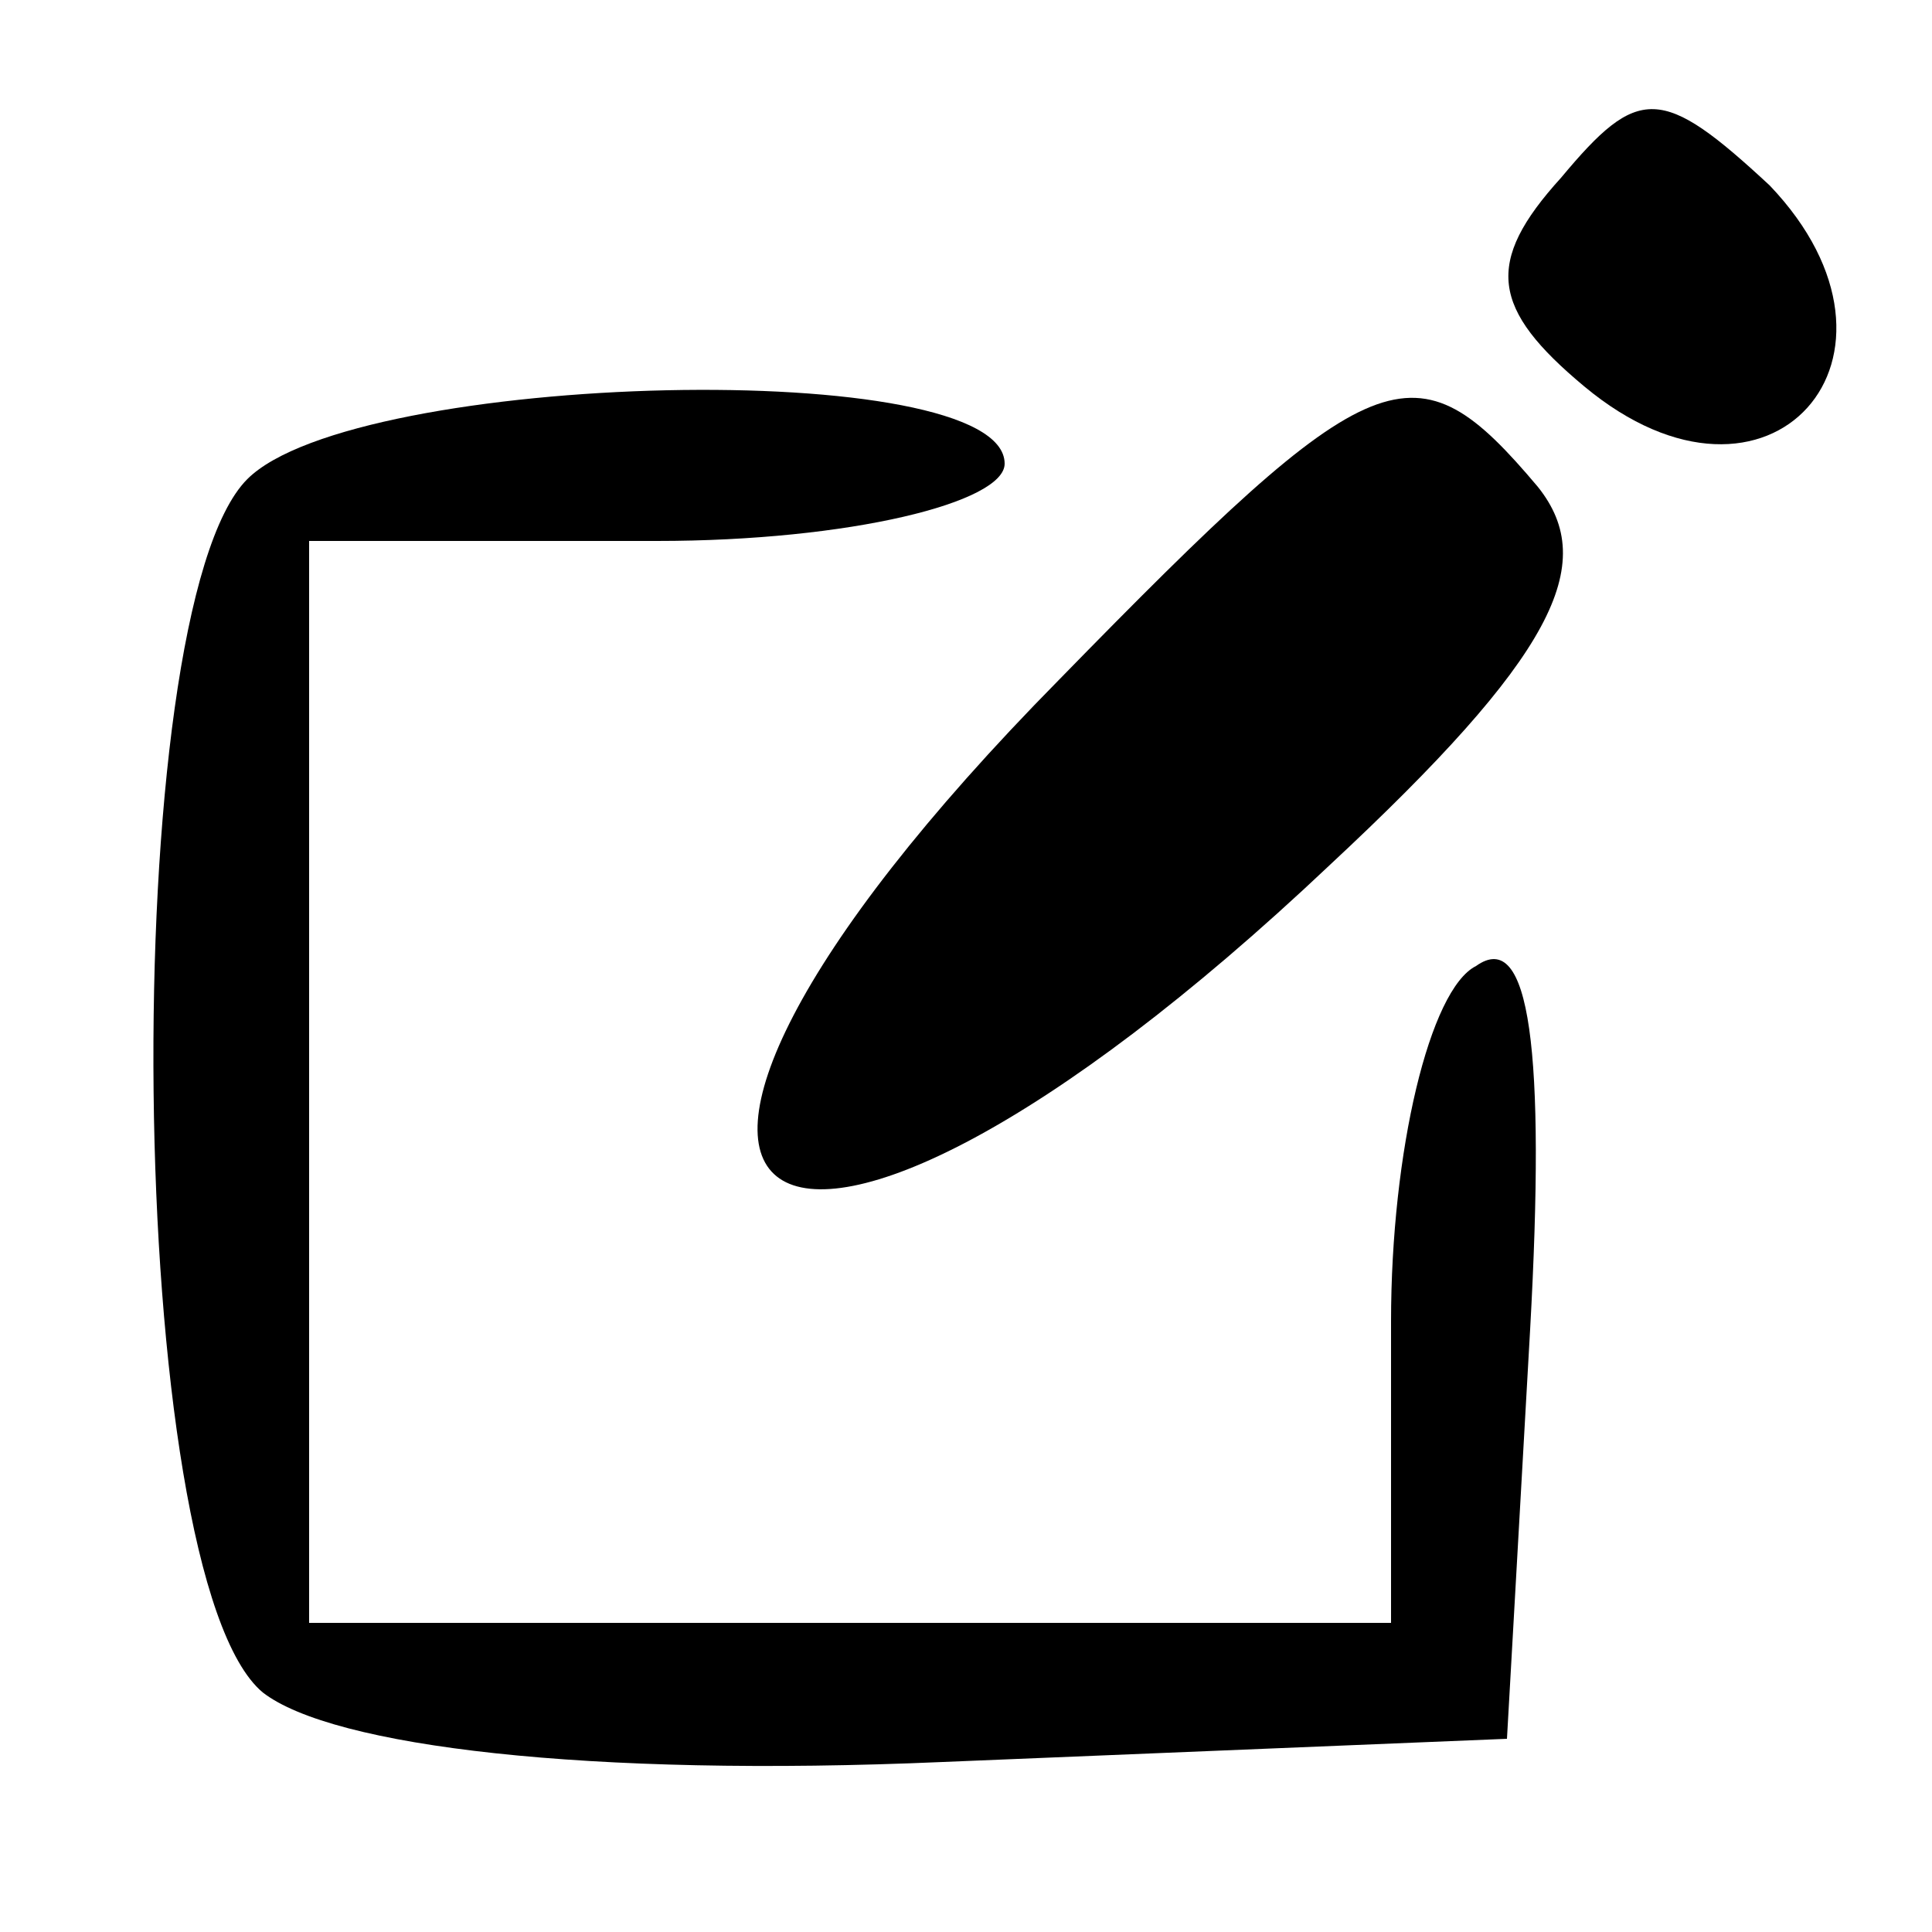
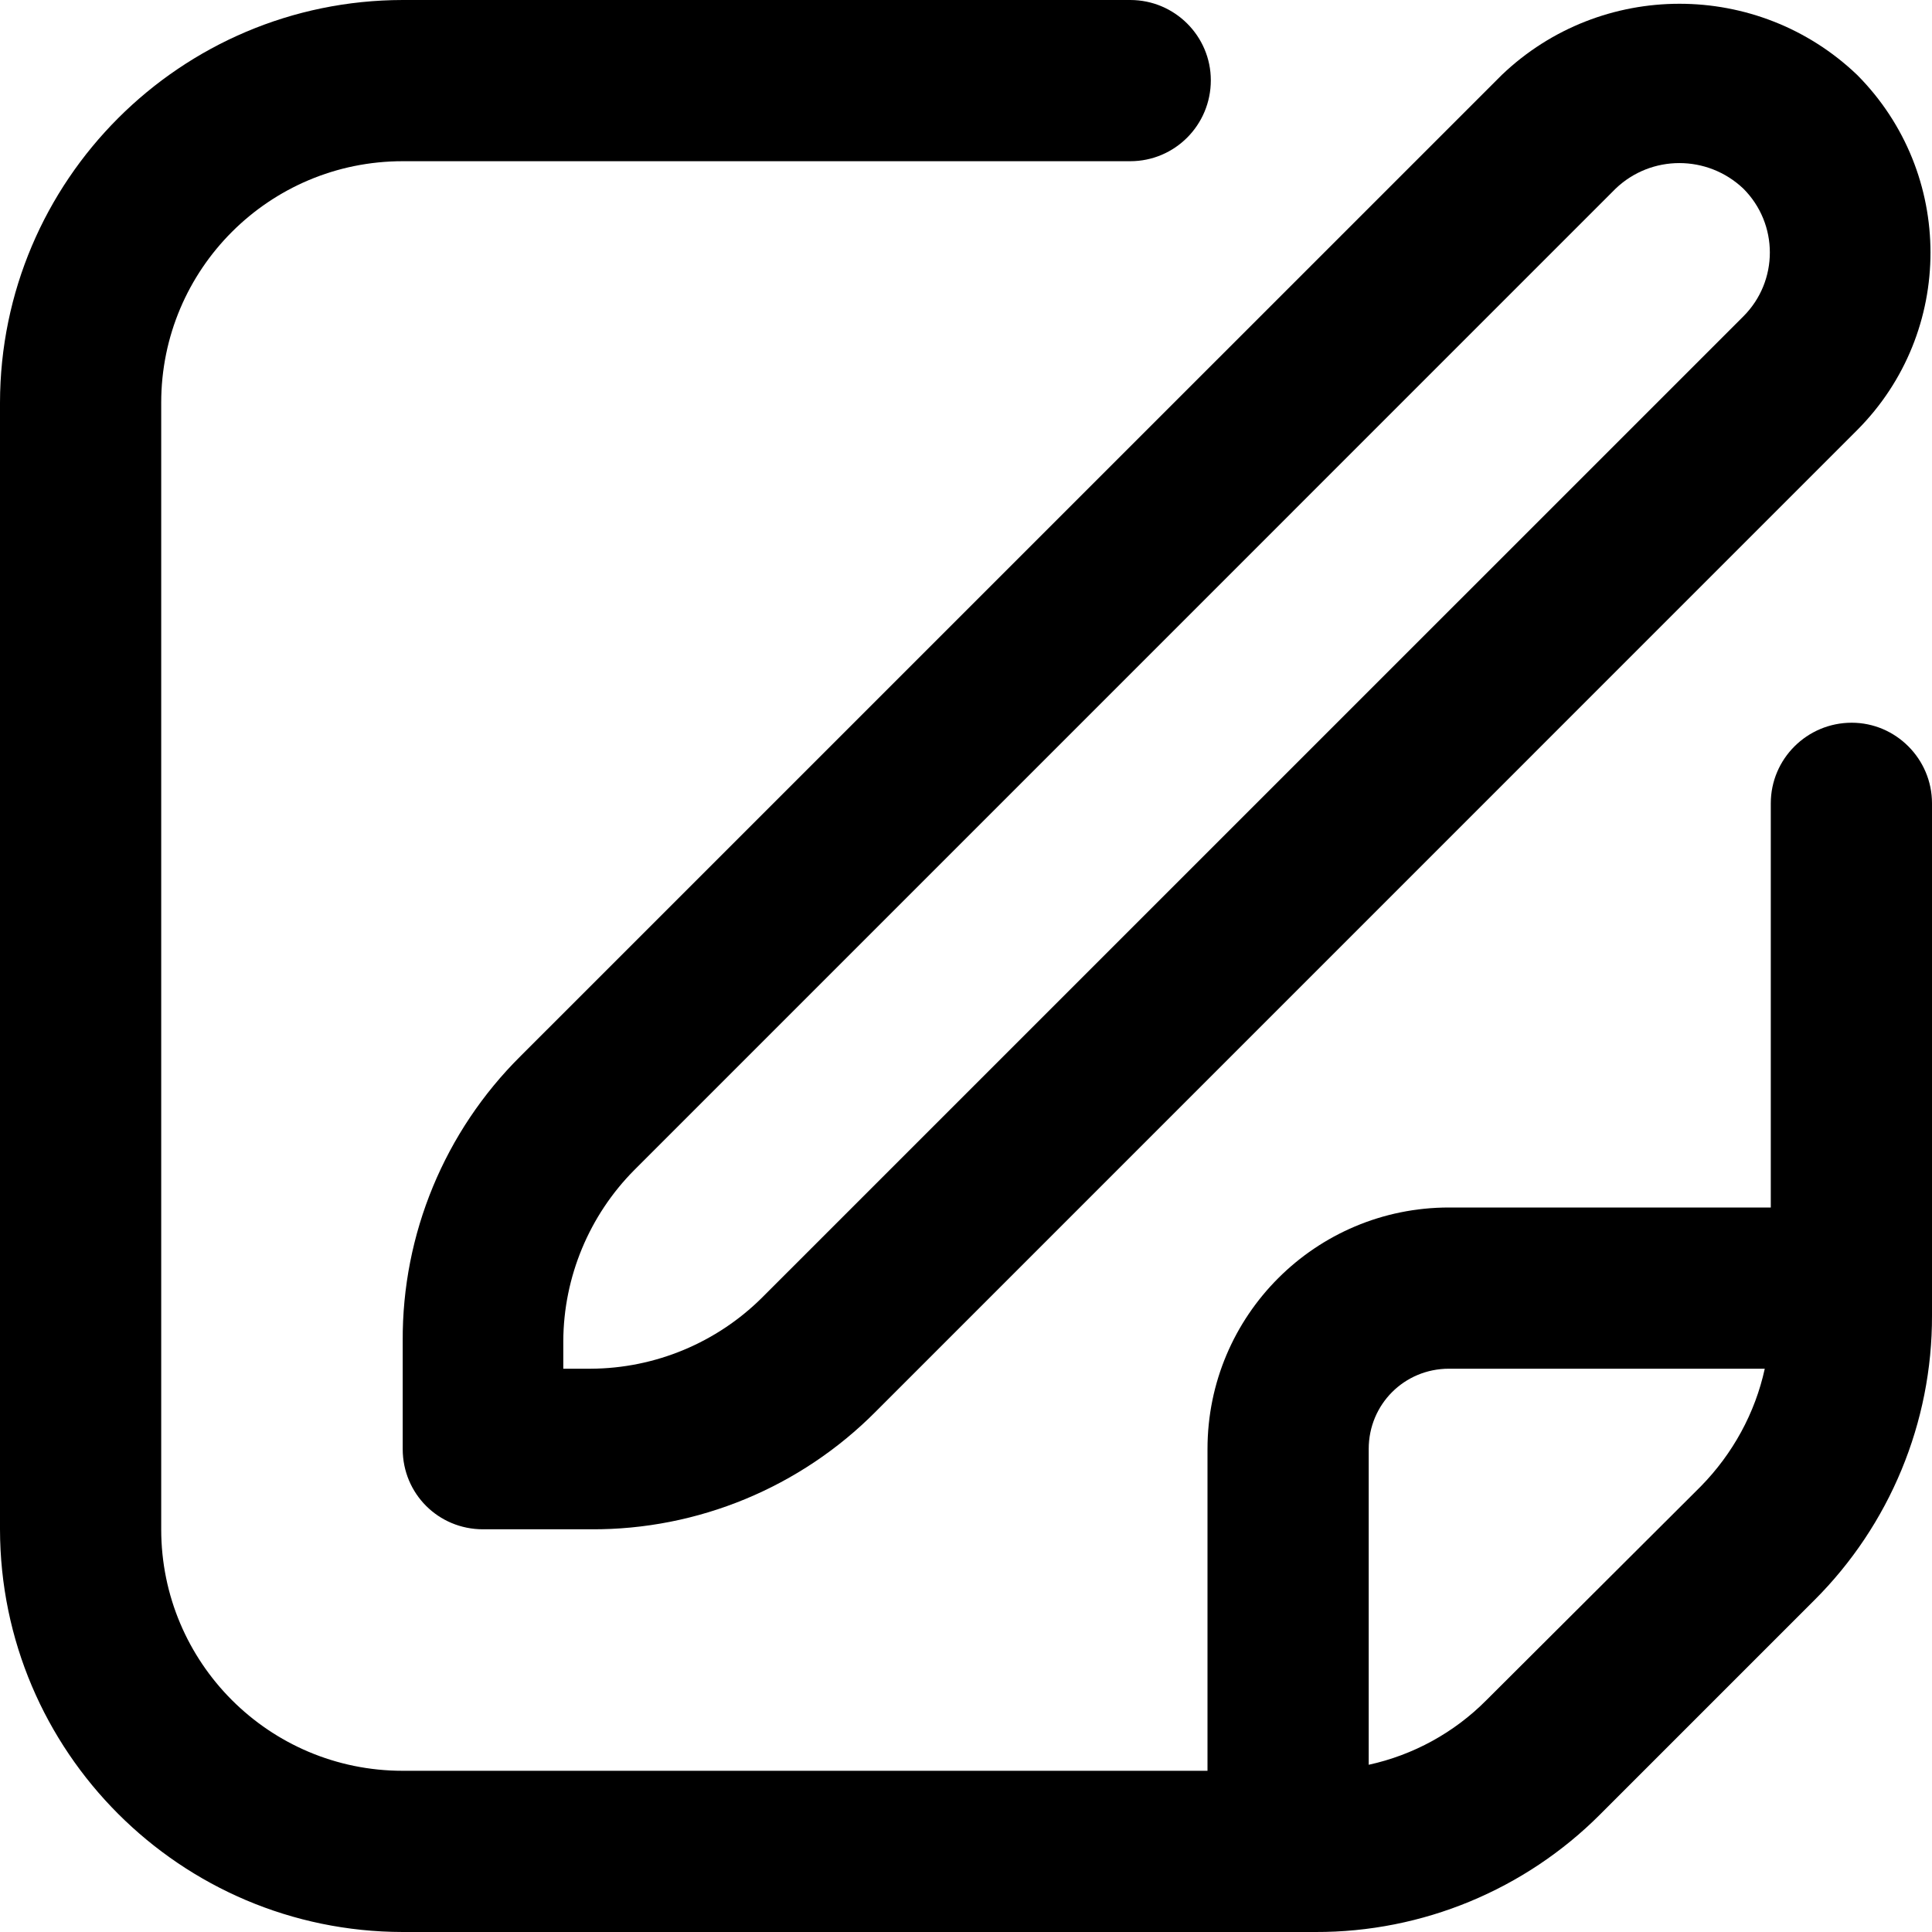
- <svg xmlns="http://www.w3.org/2000/svg" version="1.0" width="25pt" height="25pt" viewBox="0 0 25 25" preserveAspectRatio="xMidYMid meet">
-   <g transform="translate(0,25) scale(0.1,-0.1)" fill="#000000" stroke="none">
-     <path d="M202 227 c-10 -11 -9 -17 3 -27 24 -20 45 4 24 26 -14 13 -17 13 -27 1z" />
-     <path d="M32 188 c-17 -17 -16 -142 2 -157 9 -7 42 -11 88 -9 l73 3 3 53 c2 36 0 52 -7 47 -6 -3 -11 -24 -11 -46 l0 -39 -70 0 -70 0 0 70 0 70 45 0 c25 0 45 5 45 10 0 14 -84 12 -98 -2z" />
-     <path d="M137 162 c-70 -71 -38 -93 35 -24 29 27 35 39 27 49 -16 19 -21 17 -62 -25z" />
+ <svg xmlns="http://www.w3.org/2000/svg" width="25px" height="25px" viewBox="0 0 25 25" version="1.1">
+   <g id="surface1">
+     <path style=" stroke:none;fill-rule:nonzero;fill:rgb(0%,0%,0%);fill-opacity:1;" d="M 19.434 0.969 L 6.734 13.668 C 5.754 14.641 5.203 15.969 5.211 17.352 L 5.211 18.75 C 5.211 19.328 5.672 19.789 6.25 19.789 L 7.648 19.789 C 9.031 19.797 10.359 19.246 11.332 18.266 L 24.031 5.566 C 25.297 4.297 25.297 2.242 24.031 0.969 C 22.746 -0.258 20.719 -0.258 19.434 0.969 Z M 22.559 4.094 L 9.859 16.793 C 9.273 17.375 8.477 17.707 7.648 17.711 L 7.289 17.711 L 7.289 17.352 C 7.293 16.523 7.625 15.727 8.207 15.141 L 20.906 2.441 C 21.367 2 22.094 2 22.559 2.441 C 23.016 2.898 23.016 3.637 22.559 4.094 Z M 22.559 4.094 " />
+     <path style=" stroke:none;fill-rule:nonzero;fill:rgb(0%,0%,0%);fill-opacity:1;" d="M 23.961 9.352 C 23.383 9.352 22.914 9.82 22.914 10.395 L 22.914 15.625 L 18.75 15.625 C 17.023 15.625 15.625 17.023 15.625 18.75 L 15.625 22.914 L 5.211 22.914 C 3.484 22.914 2.086 21.516 2.086 19.789 L 2.086 5.211 C 2.086 3.484 3.484 2.086 5.211 2.086 L 14.625 2.086 C 15.203 2.086 15.668 1.617 15.668 1.039 C 15.668 0.469 15.203 0 14.625 0 L 5.211 0 C 2.336 0.004 0.004 2.336 0 5.211 L 0 19.789 C 0.004 22.664 2.336 24.996 5.211 25 L 17.023 25 C 18.406 25.004 19.734 24.453 20.707 23.477 L 23.477 20.707 C 24.453 19.734 25.004 18.406 25 17.023 L 25 10.395 C 25 9.82 24.531 9.352 23.961 9.352 Z M 19.234 22 C 18.816 22.422 18.285 22.711 17.711 22.836 L 17.711 18.75 C 17.711 18.172 18.172 17.711 18.75 17.711 L 22.836 17.711 C 22.711 18.285 22.422 18.812 22.008 19.234 Z M 19.234 22 " />
  </g>
</svg>
